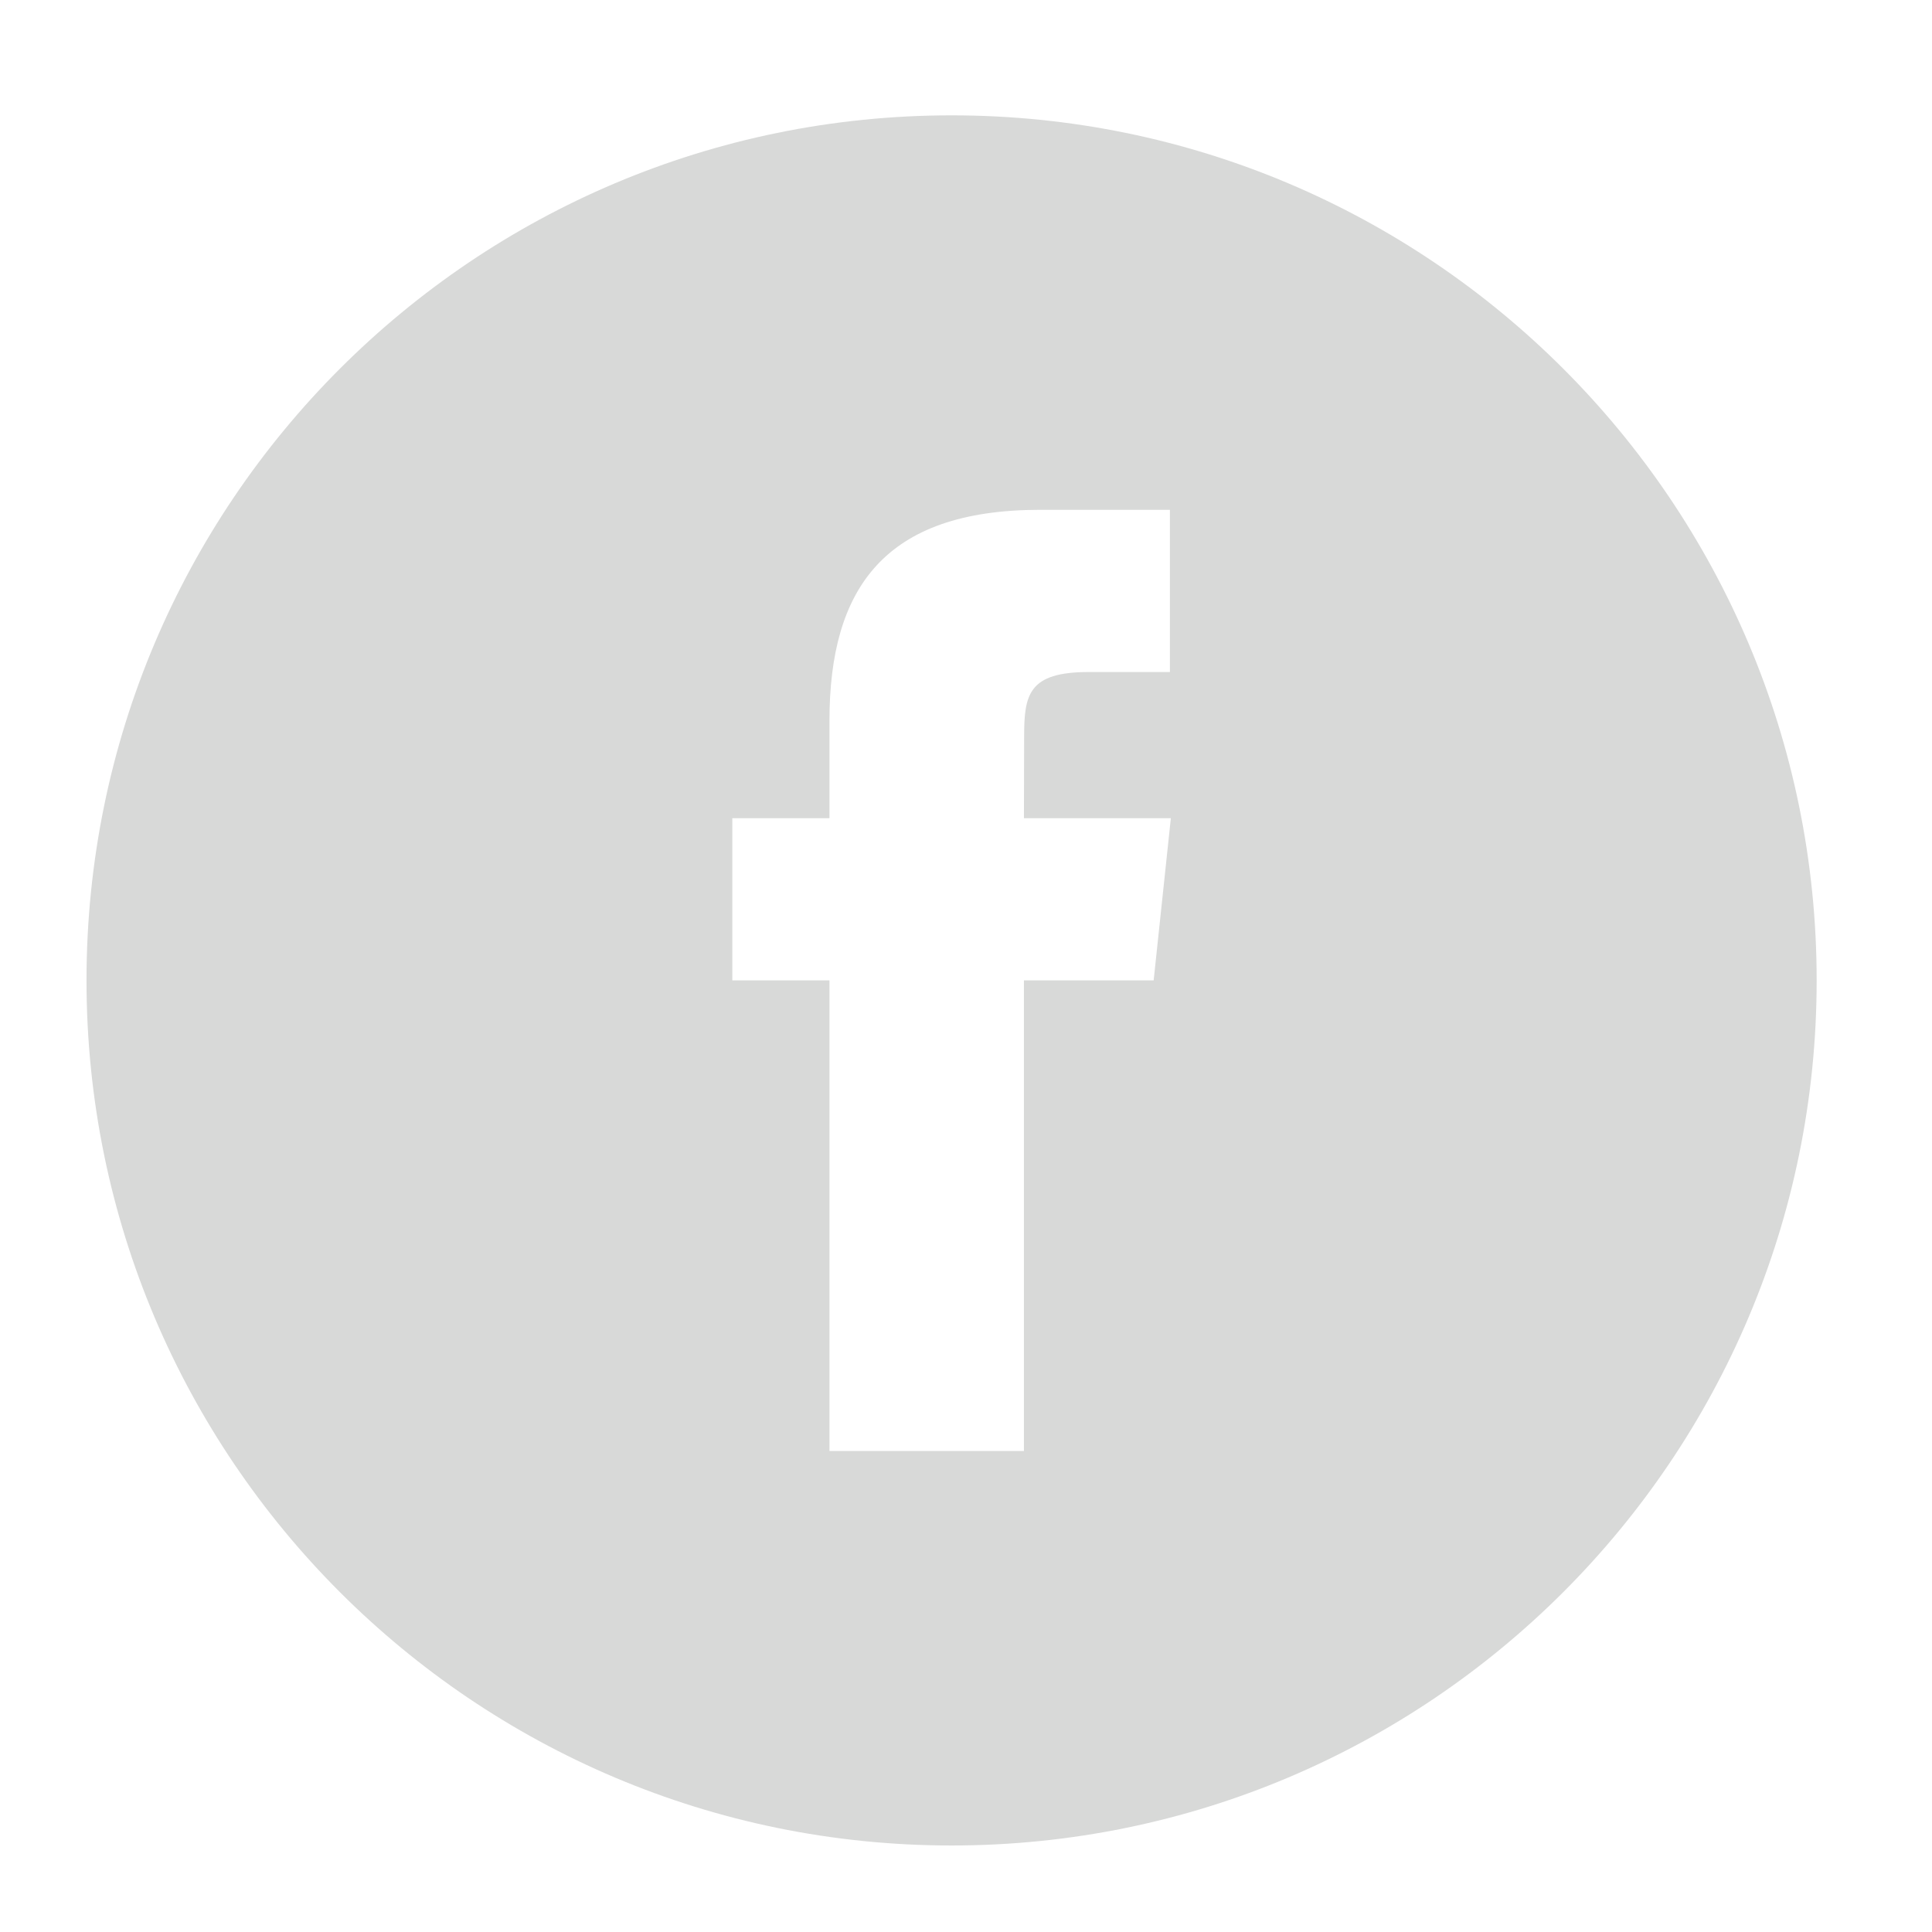
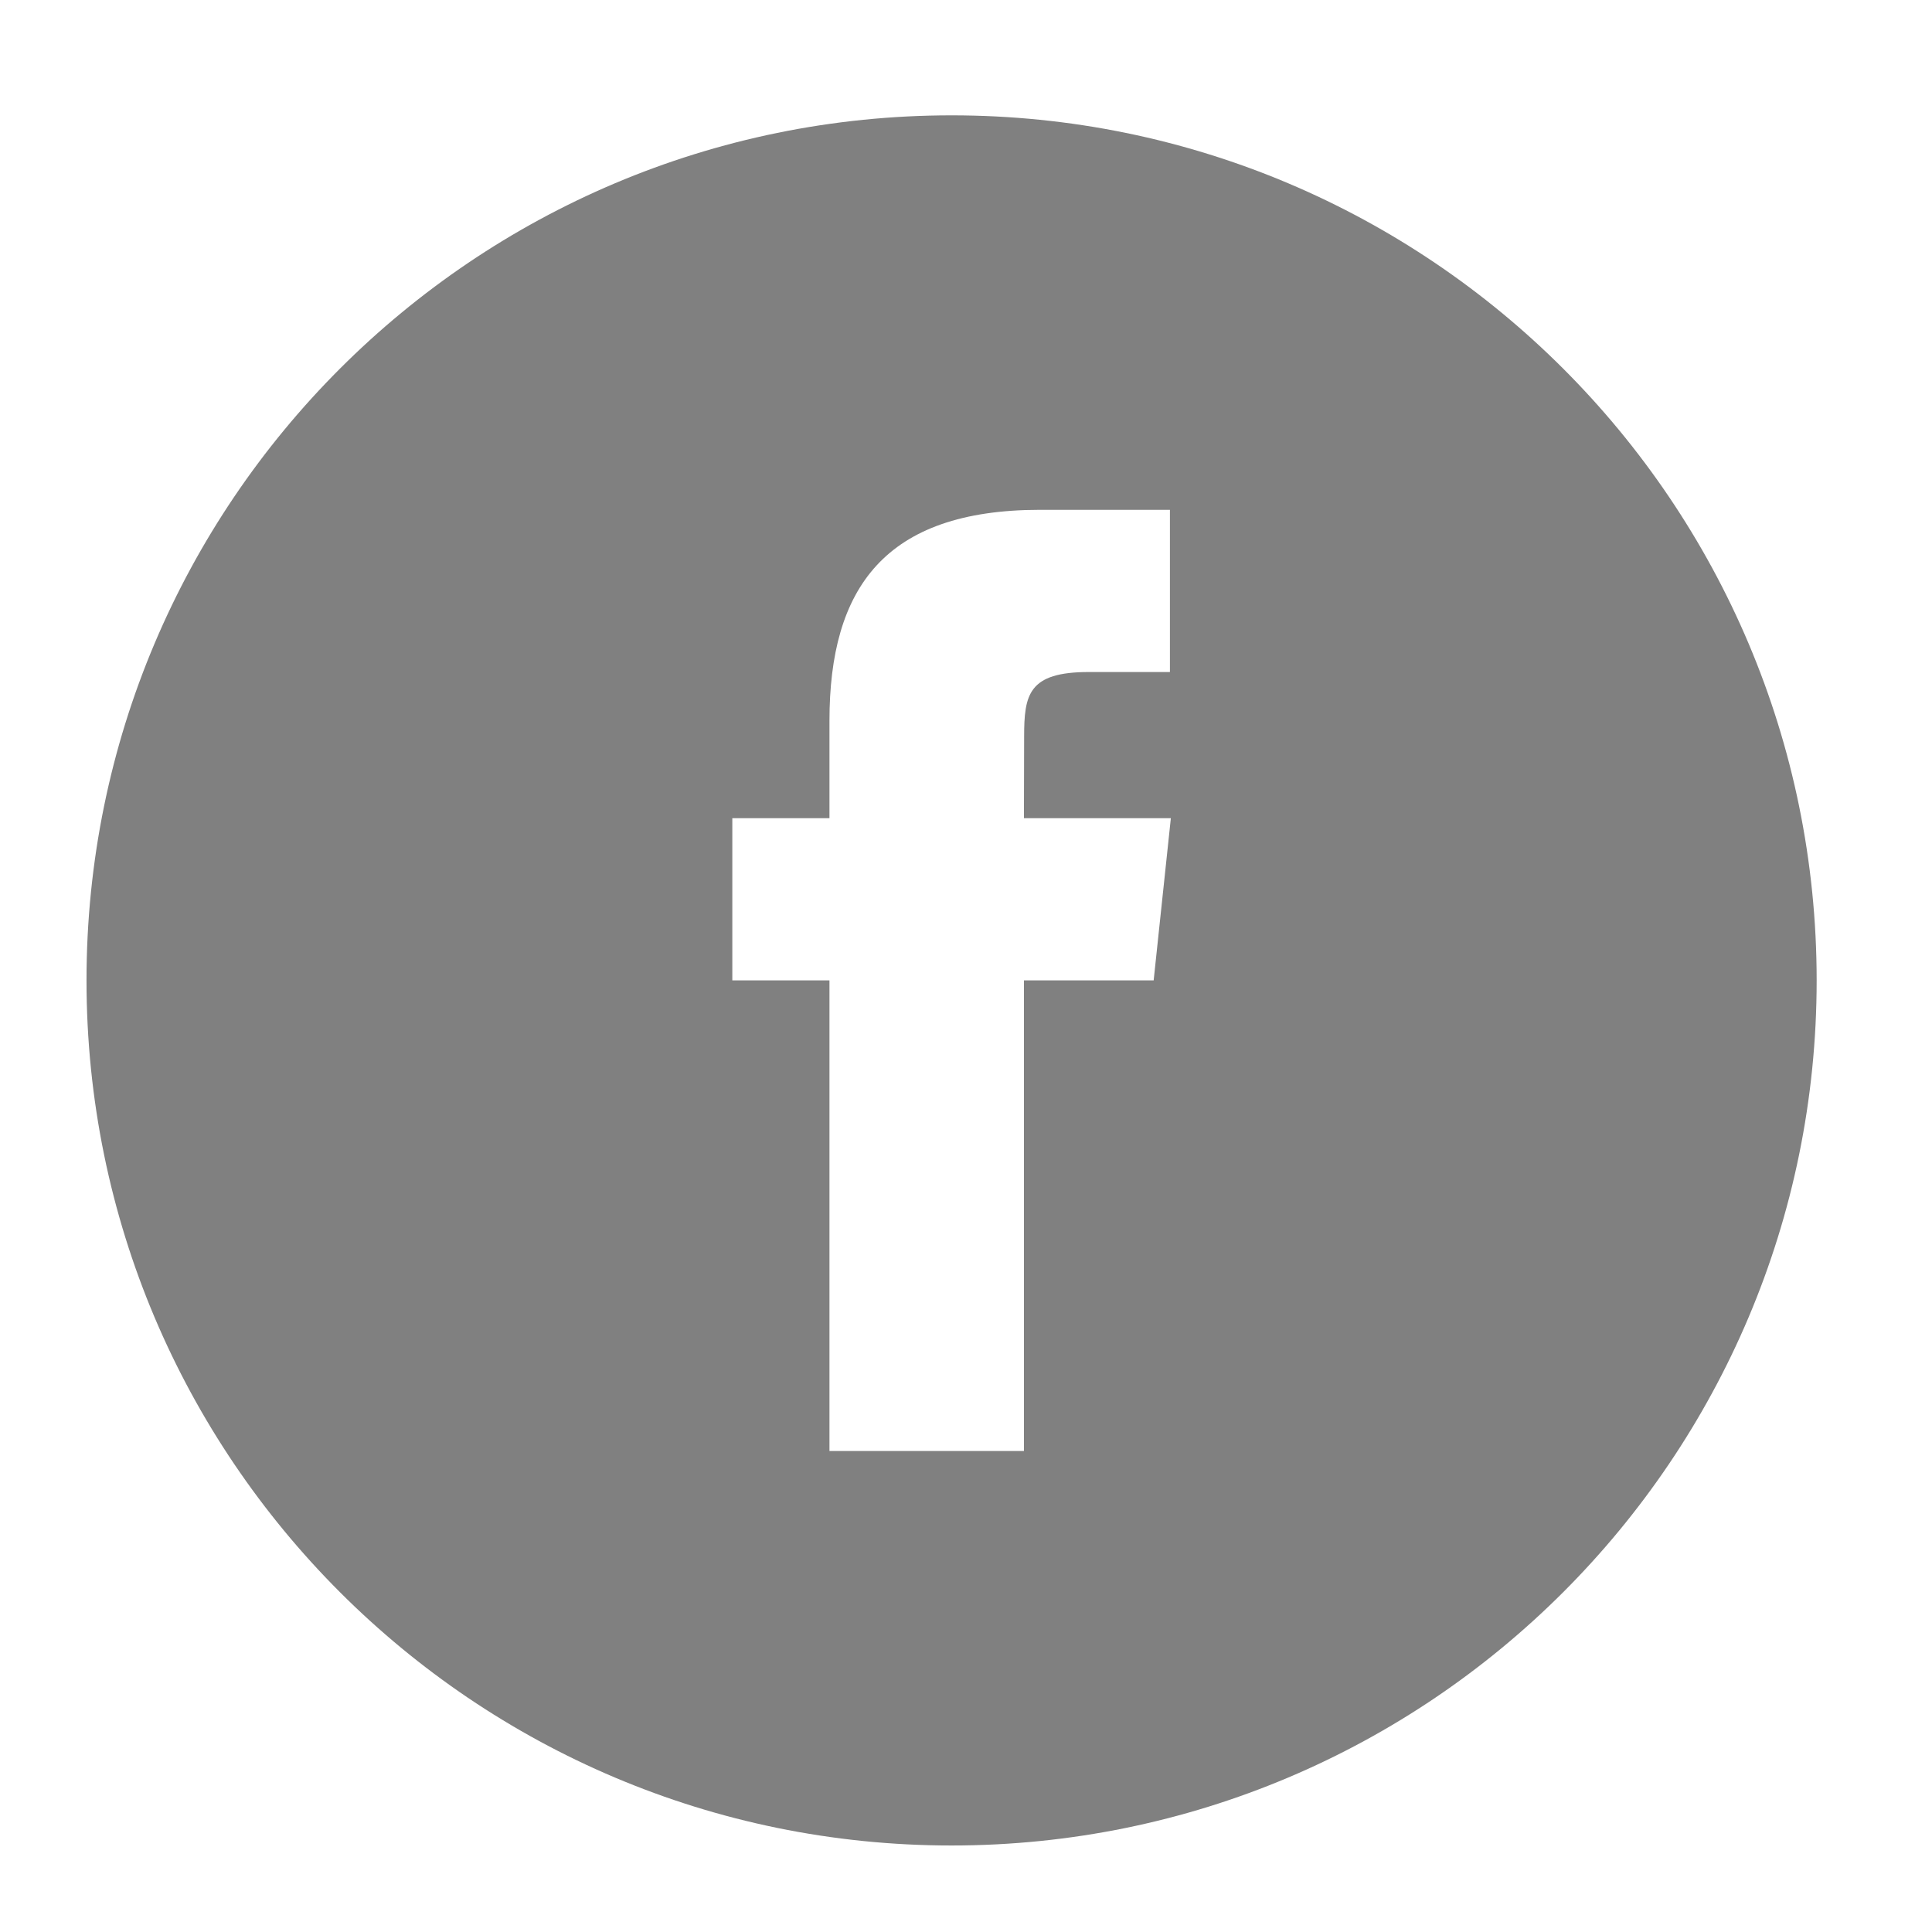
- <svg xmlns="http://www.w3.org/2000/svg" height="67px" id="Layer_1" style="enable-background:new 0 0 67 67;" version="1.1" viewBox="0 0 67 67" width="67px" xml:space="preserve">
-   <path d="M28.765,50.32h6.744V33.998h4.499l0.596-5.624h-5.095  l0.007-2.816c0-1.466,0.14-2.253,2.244-2.253h2.812V17.68h-4.5c-5.405,0-7.307,2.729-7.307,7.317v3.377h-3.369v5.625h3.369V50.32z   M33,64C16.432,64,3,50.569,3,34S16.432,4,33,4s30,13.431,30,30S49.568,64,33,64z" style="fill-rule:evenodd;clip-rule:evenodd;fill:#D8D9D8;" />
+ <svg xmlns="http://www.w3.org/2000/svg" height="67px" fill="grey" id="Layer_1" style="enable-background:new 0 0 67 67;" version="1.1" viewBox="0 0 67 67" width="67px" xml:space="preserve">
+   <path d="M28.765,50.32h6.744V33.998h4.499l0.596-5.624h-5.095  l0.007-2.816c0-1.466,0.14-2.253,2.244-2.253h2.812V17.68h-4.5c-5.405,0-7.307,2.729-7.307,7.317v3.377h-3.369v5.625h3.369V50.32z   M33,64C16.432,64,3,50.569,3,34S16.432,4,33,4s30,13.431,30,30S49.568,64,33,64z" style="fill-rule:evenodd;clip-rule:evenodd;fill:grey;" />
</svg>
